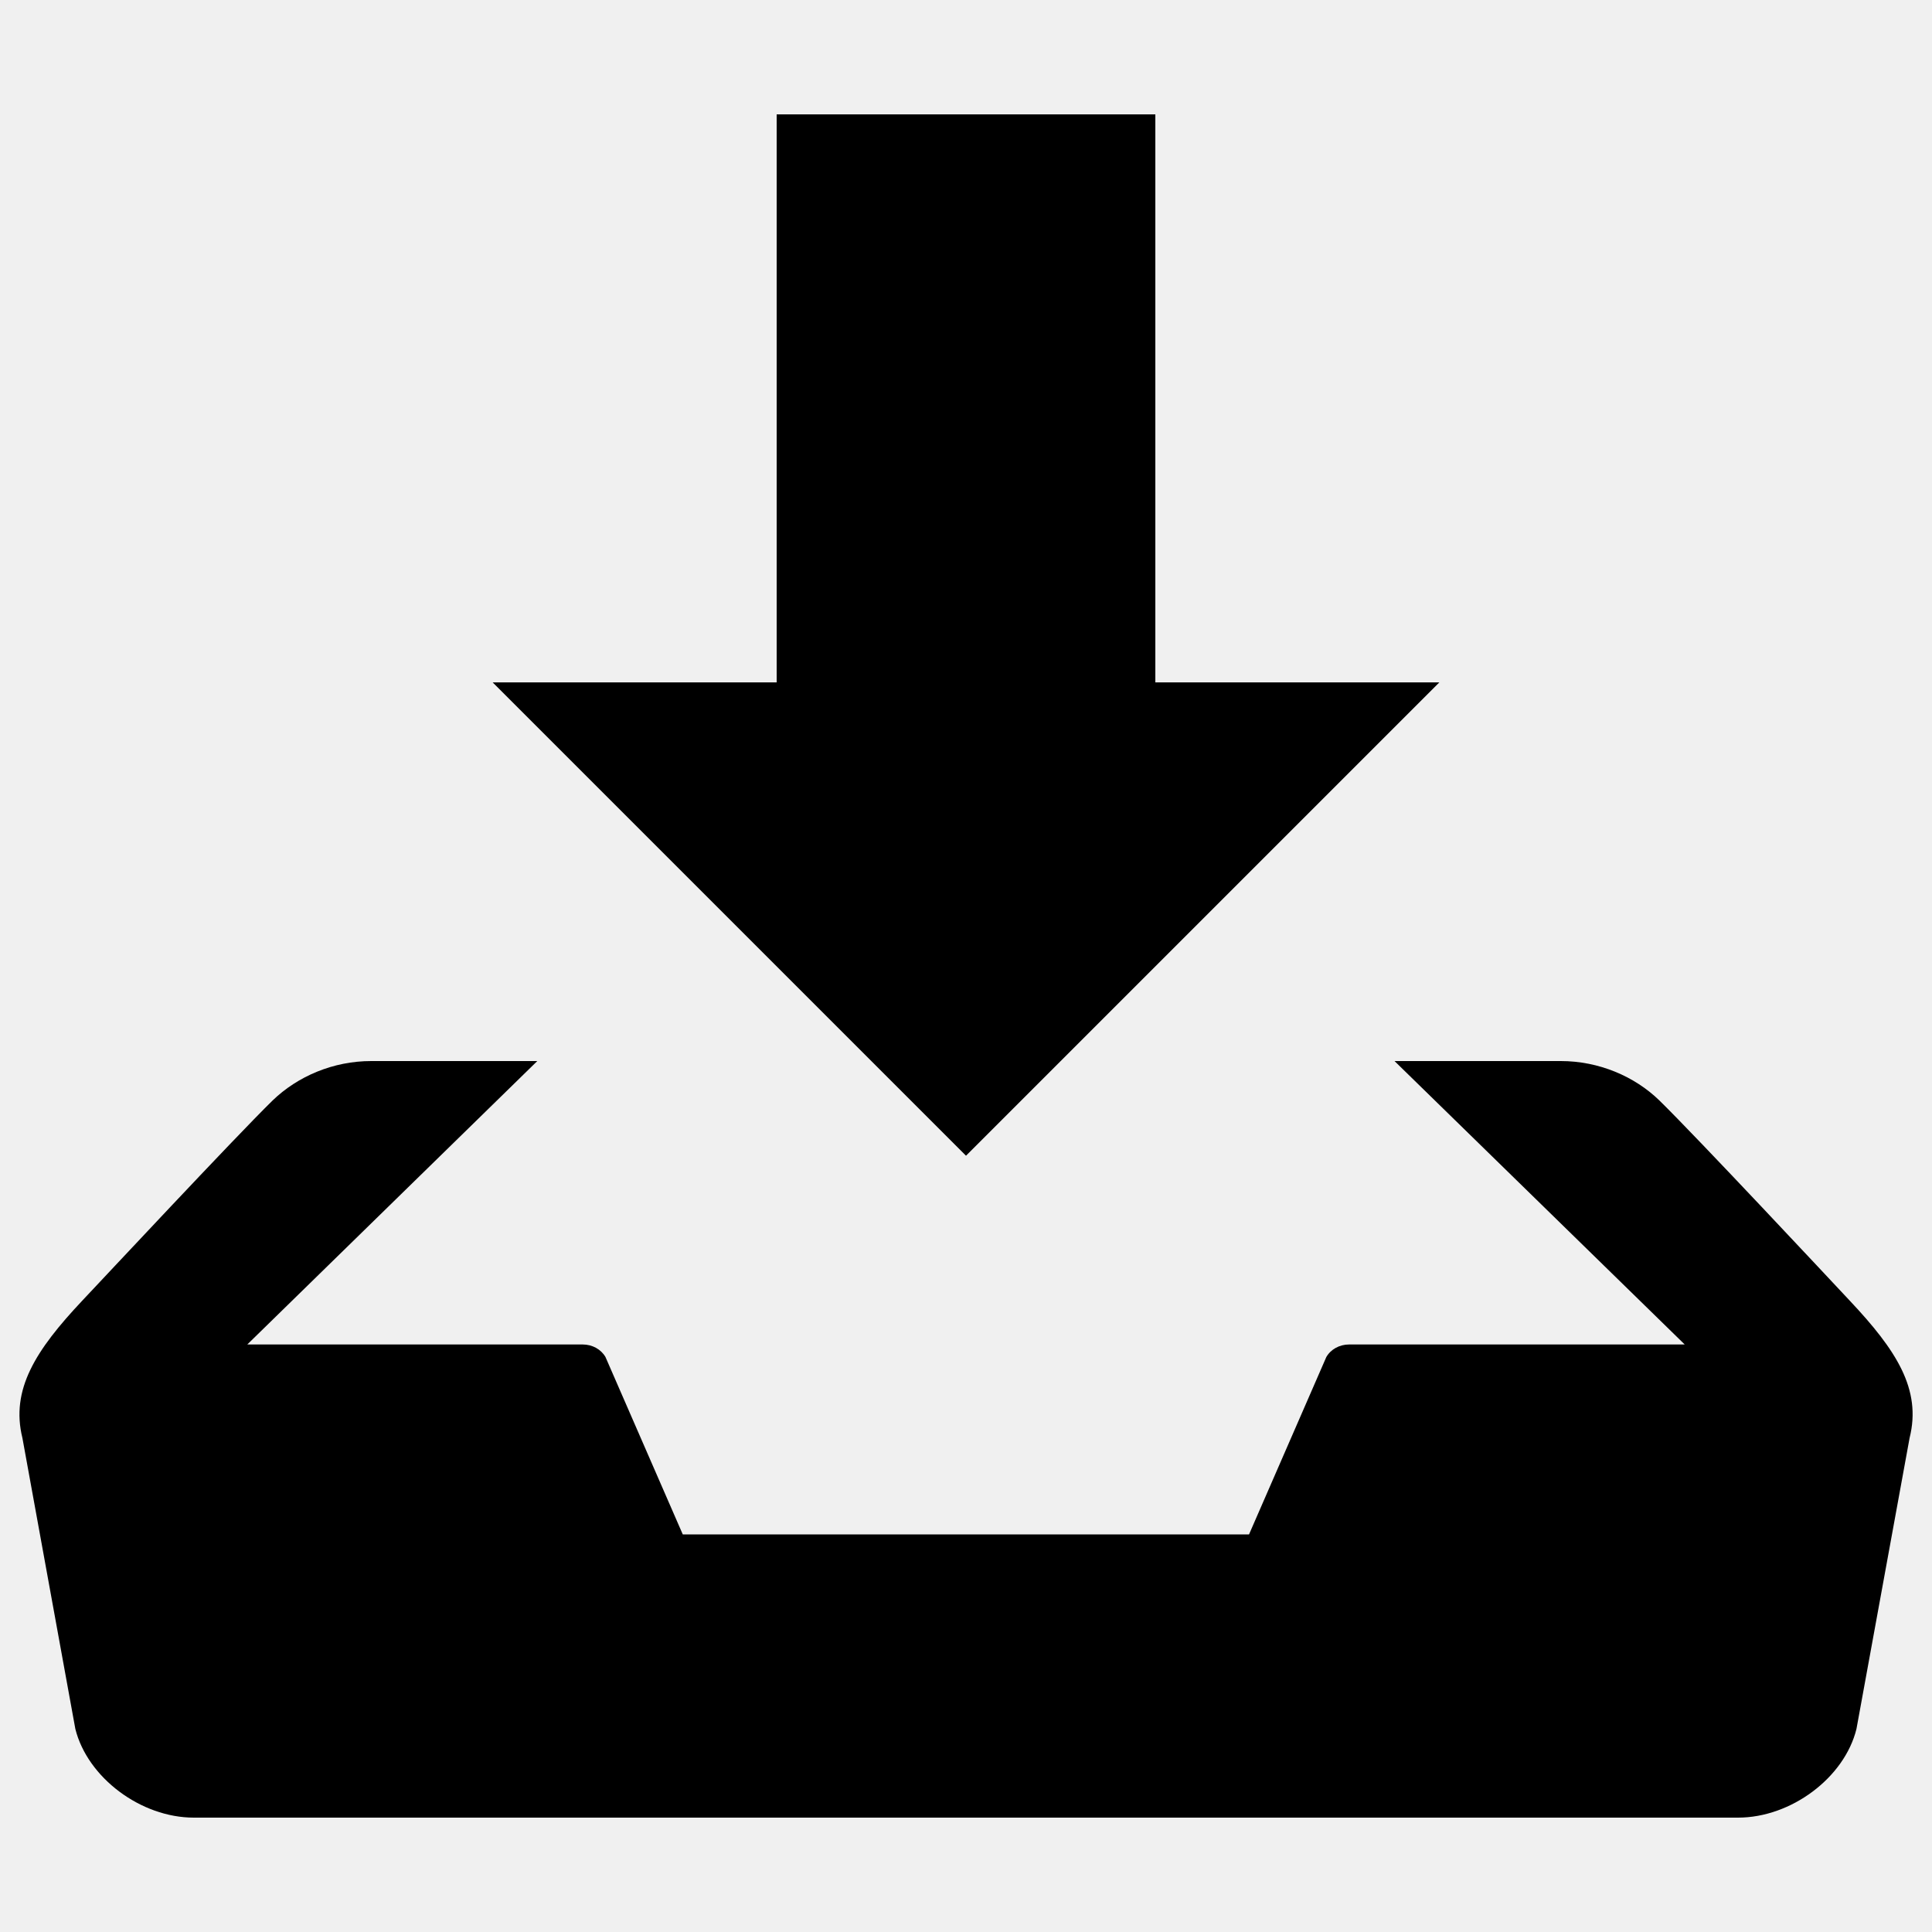
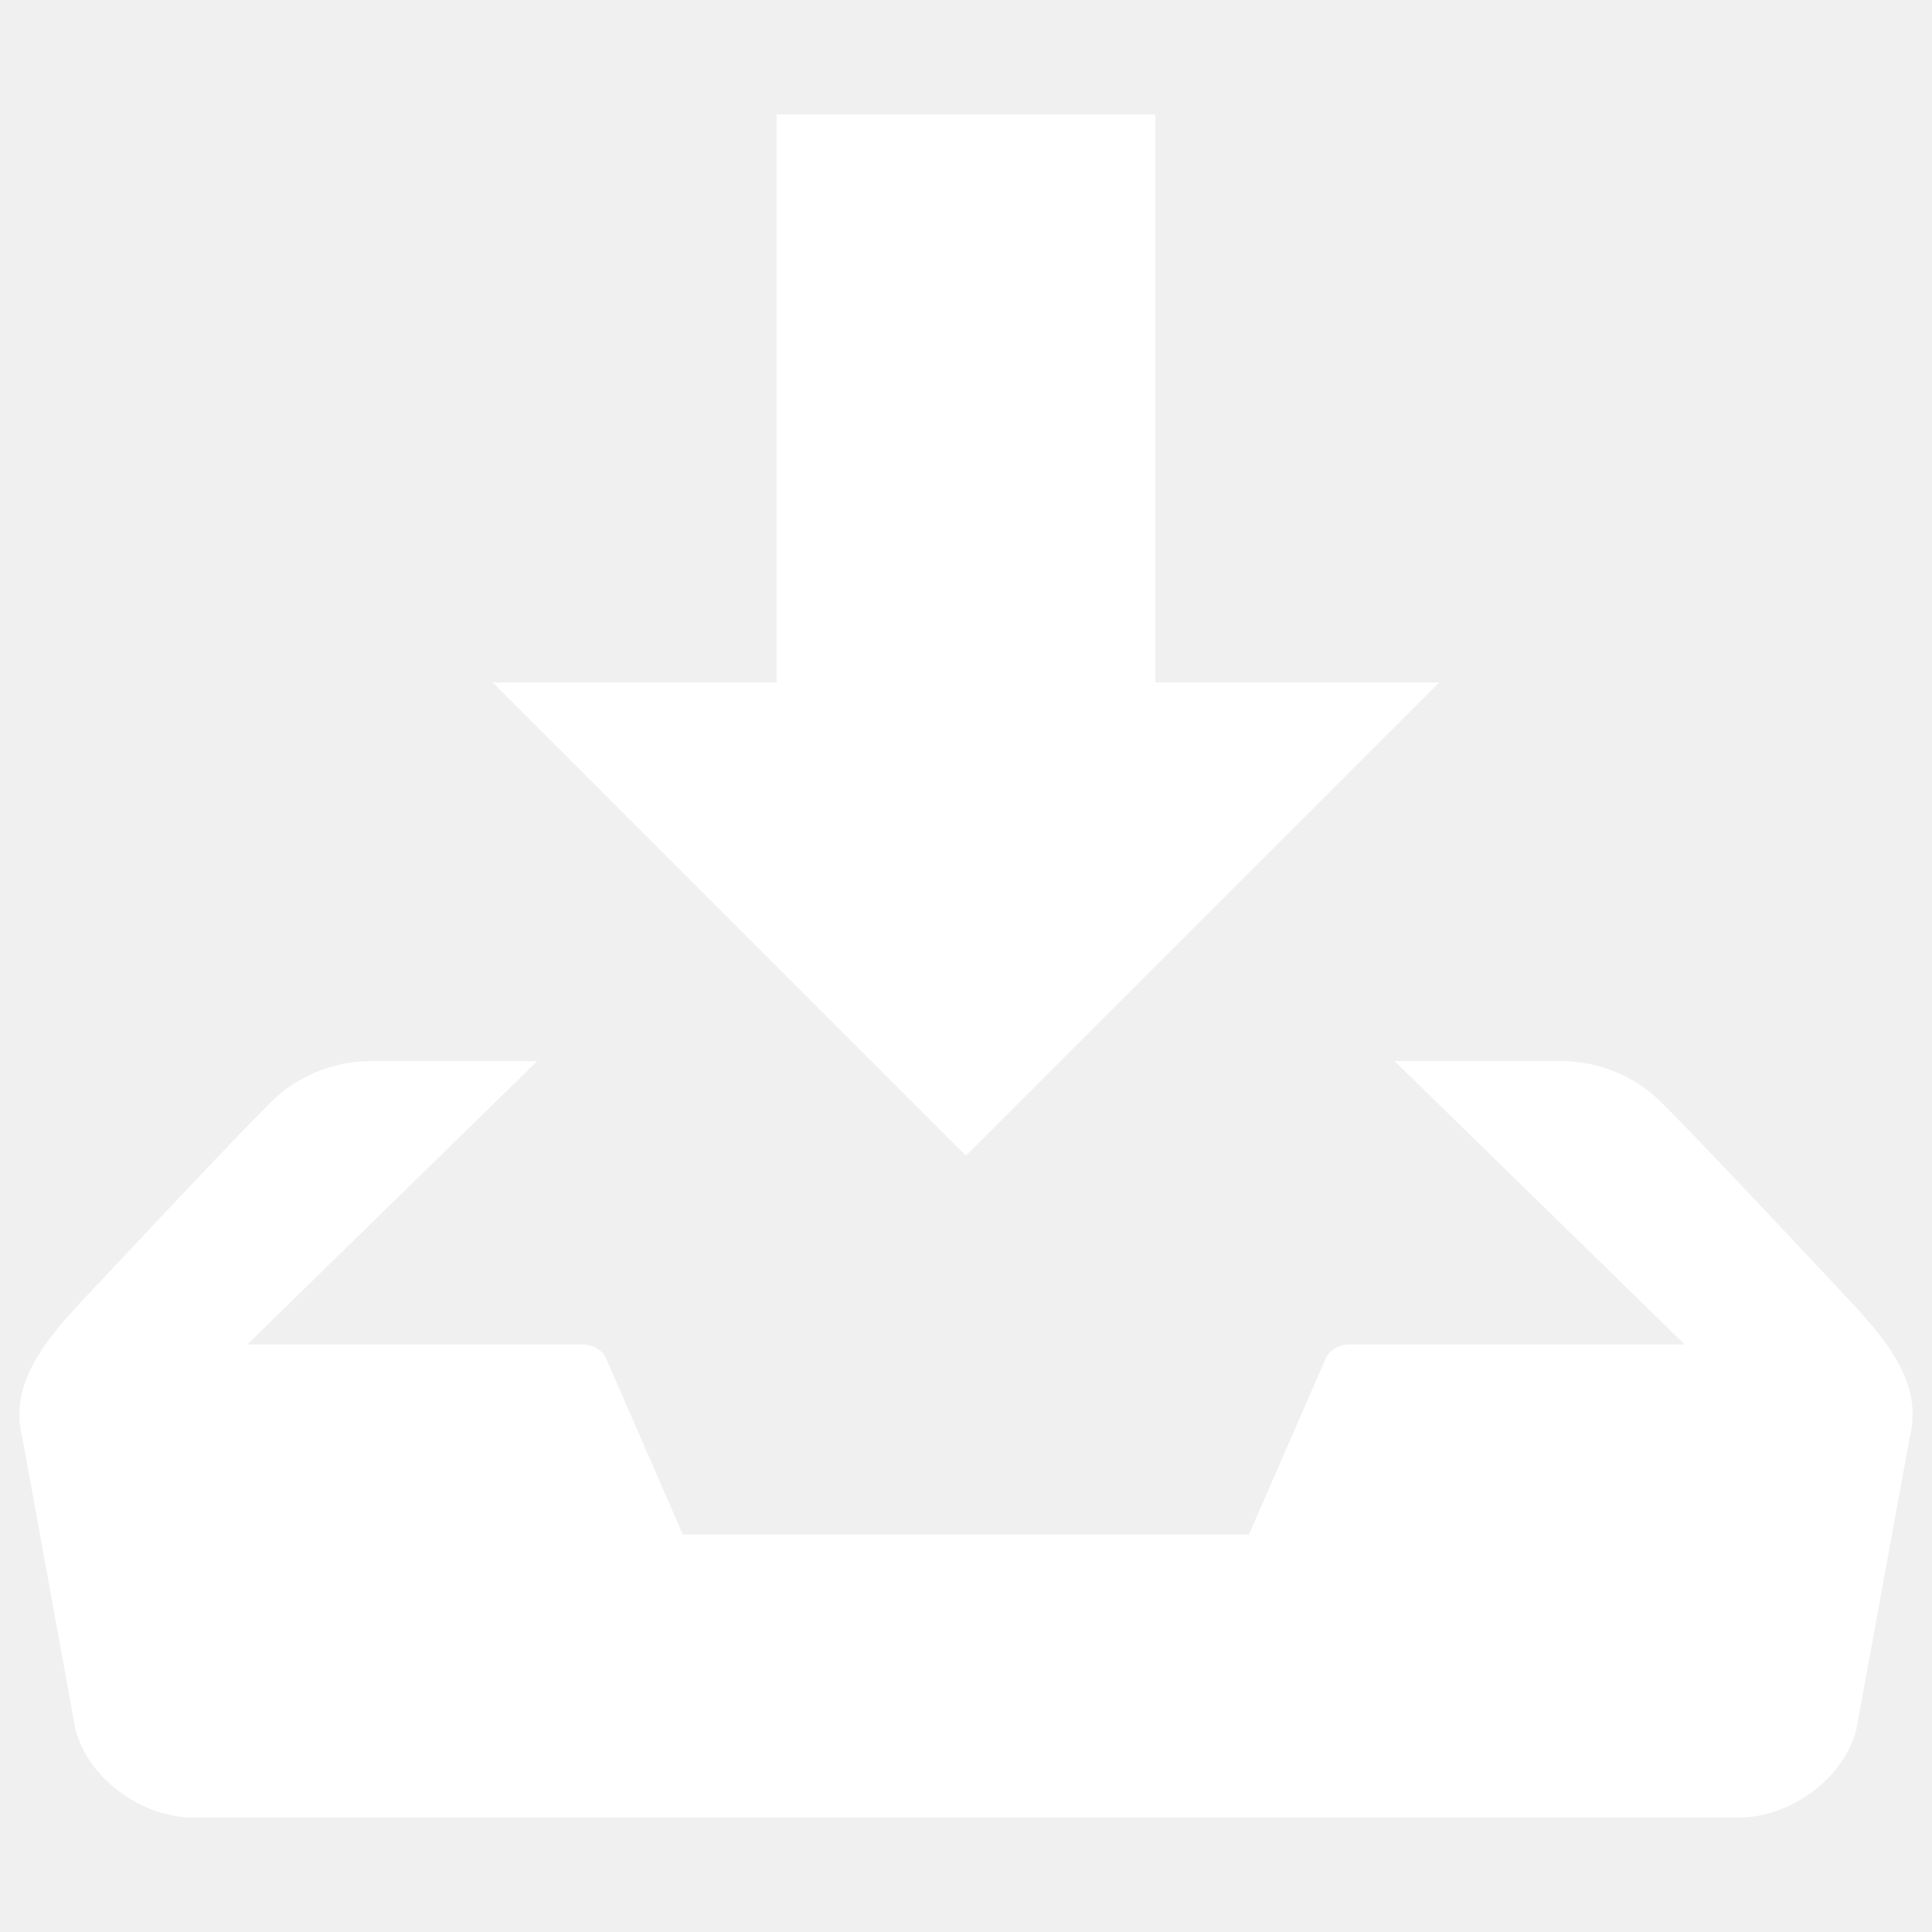
<svg xmlns="http://www.w3.org/2000/svg" version="1.1" x="0px" y="0px" viewBox="0 0 1000 1000" enable-background="new 0 0 1000 1000" xml:space="preserve">
  <g>
    <g>
-       <path d="M745,353.2H598v-294H402v294H255l245,245L745,353.2z M957.5,673.3c-10.3-11-78.9-84.4-98.5-103.6c-13-12.7-31.6-20.5-51.1-20.5h-86.1L872,695.9H698.3c-5,0-9.5,2.5-11.8,6.5l-40,91.8H353.4l-40-91.8c-2.3-4-6.8-6.5-11.8-6.5H128l150.1-146.7h-86c-19.5,0-38,7.8-51.1,20.5c-19.6,19.2-88.2,92.7-98.5,103.6c-24,25.5-37.1,45.9-30.9,71L39,894.9c6.3,25.2,33.9,45.9,61.3,45.9h799.3c27.5,0,55.1-20.7,61.3-45.9l27.5-150.6C994.7,719.1,981.5,698.8,957.5,673.3L957.5,673.3z" />
+       <path fill="#FFF" d="M745,353.2H598v-294H402v294H255l245,245L745,353.2z M957.5,673.3c-10.3-11-78.9-84.4-98.5-103.6c-13-12.7-31.6-20.5-51.1-20.5h-86.1L872,695.9H698.3c-5,0-9.5,2.5-11.8,6.5l-40,91.8H353.4l-40-91.8c-2.3-4-6.8-6.5-11.8-6.5H128l150.1-146.7h-86c-19.5,0-38,7.8-51.1,20.5c-19.6,19.2-88.2,92.7-98.5,103.6c-24,25.5-37.1,45.9-30.9,71L39,894.9c6.3,25.2,33.9,45.9,61.3,45.9h799.3c27.5,0,55.1-20.7,61.3-45.9l27.5-150.6C994.7,719.1,981.5,698.8,957.5,673.3L957.5,673.3z" />
    </g>
  </g>
</svg>
